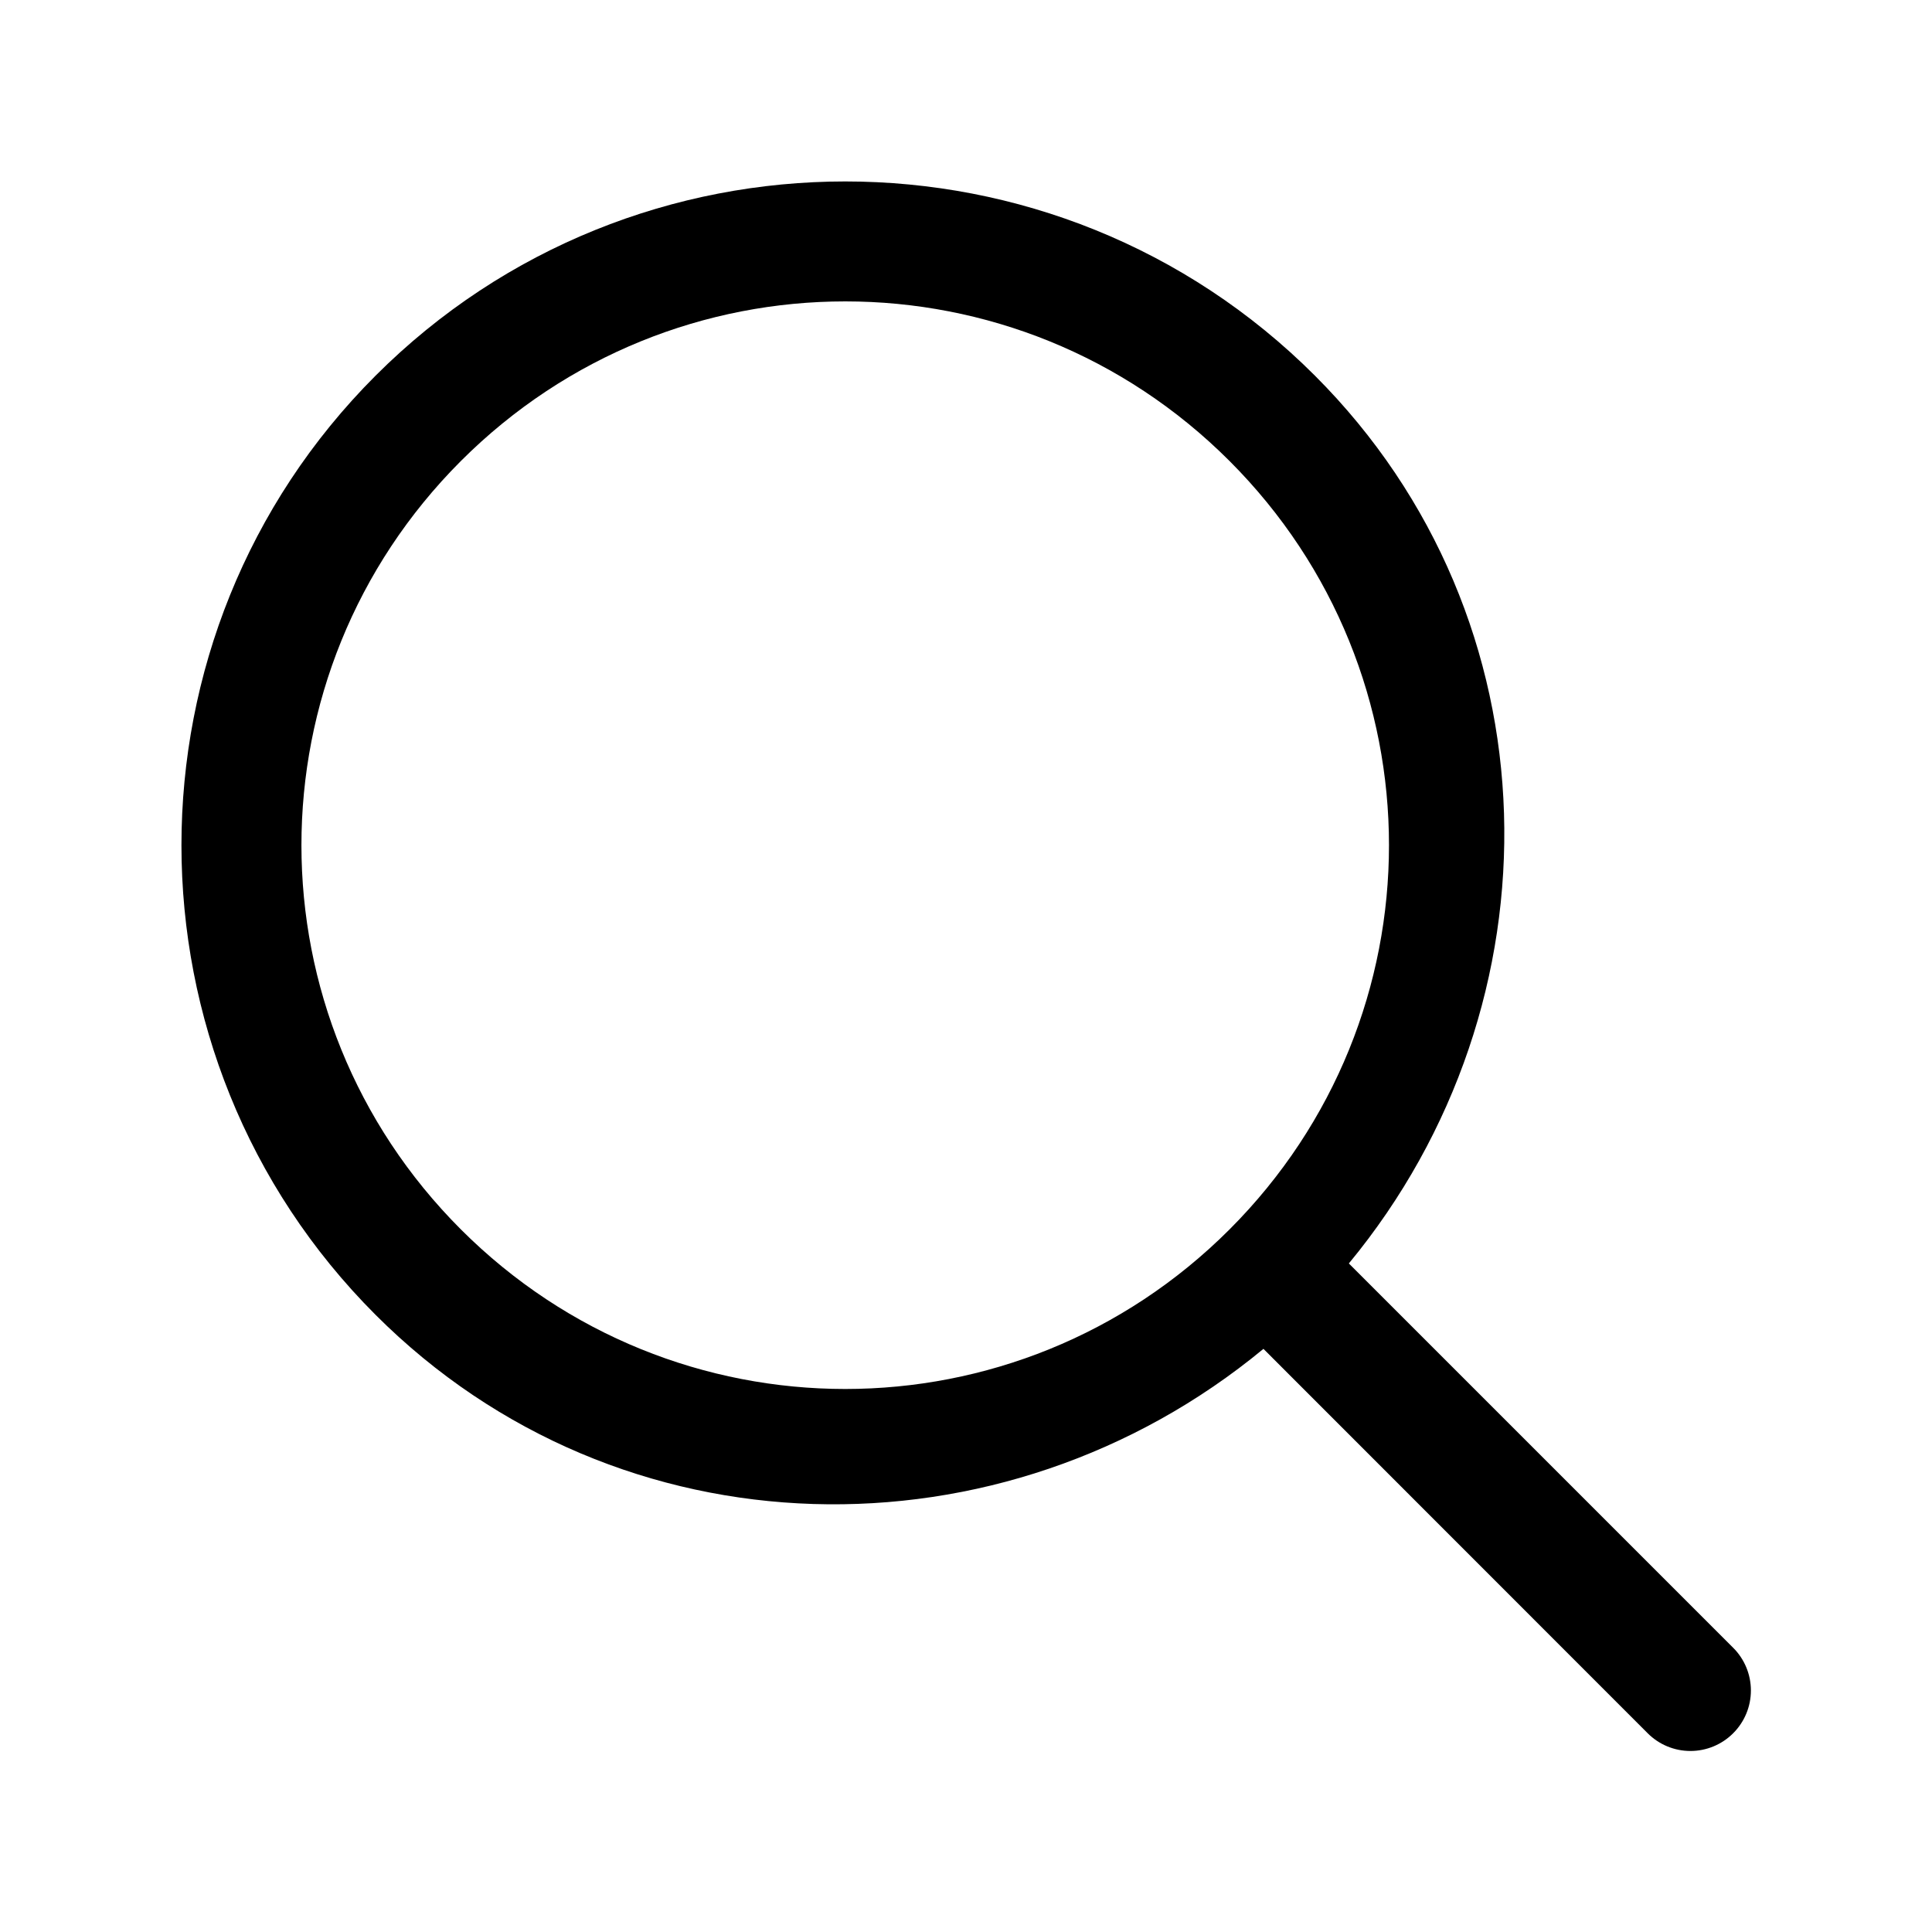
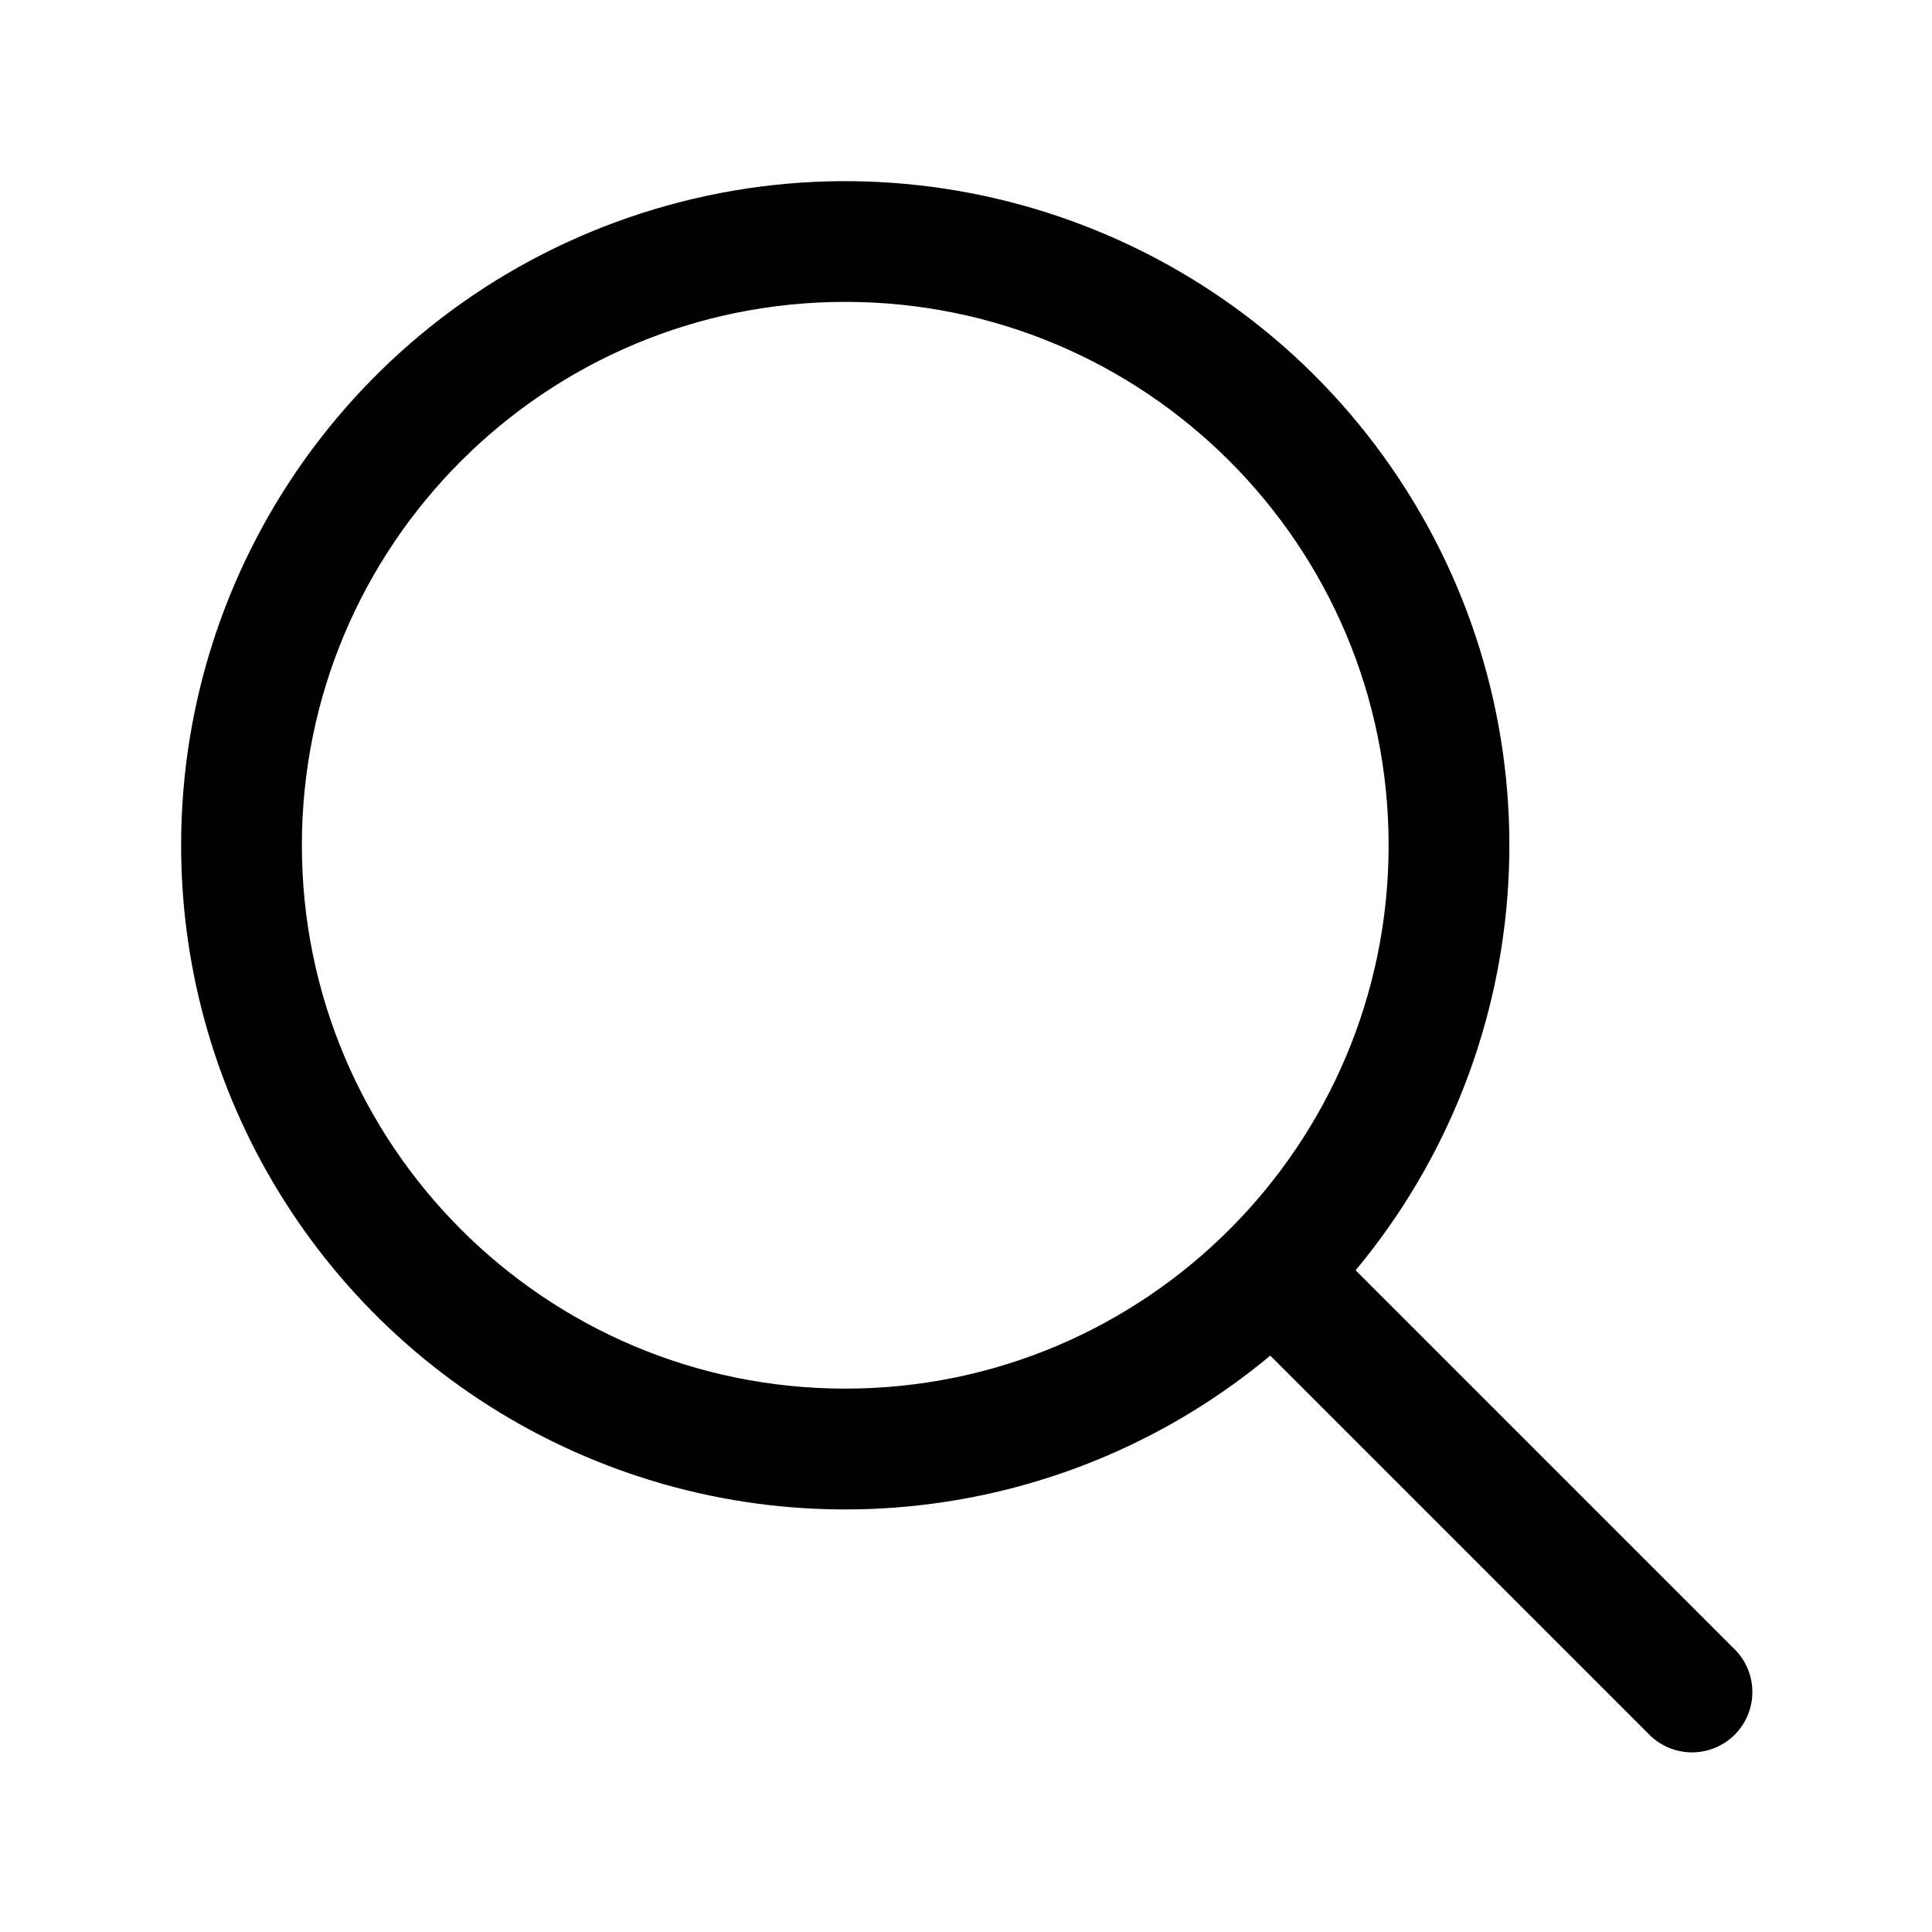
- <svg xmlns="http://www.w3.org/2000/svg" width="24" height="24" viewBox="0 0 24 24" version="1.1" id="svg1">
-   <defs id="defs1" />
-   <path style="baseline-shift:baseline;display:inline;overflow:visible;vector-effect:none;fill:currentColor;stroke-linecap:round;stroke-linejoin:round;enable-background:accumulate;stop-color:#000000;stop-opacity:1;opacity:1" d="m 10.5,2.254 c -2.113,-9e-7 -4.226,0.804 -5.834,2.412 -3.216,3.216 -3.216,8.452 0,11.668 3.028,3.028 7.792,3.096 11.029,0.422 l 4.773,4.775 a 0.75,0.75 0 0 0 1.062,0 0.75,0.75 0 0 0 0,-1.062 L 16.756,15.695 C 19.43,12.458 19.362,7.694 16.334,4.666 14.726,3.058 12.613,2.254 10.5,2.254 Z m 0,1.49 c 1.726,8e-7 3.452,0.661 4.773,1.982 2.642,2.642 2.642,6.904 0,9.547 -2.642,2.642 -6.904,2.642 -9.547,0 -2.642,-2.642 -2.642,-6.904 0,-9.547 C 7.048,4.405 8.774,3.744 10.5,3.744 Z" id="path1" />
+ <svg xmlns="http://www.w3.org/2000/svg" width="24" height="24" viewBox="0 0 24 24" fill="currentColor">
+   <path fill-rule="evenodd" d="M10.5 3.75a6.75 6.75 0 1 0 0 13.5 6.75 6.75 0 0 0 0-13.5ZM2.25 10.5a8.25 8.25 0 1 1 14.59 5.28l4.69 4.69a.75.75 0 1 1-1.06 1.06l-4.69-4.69A8.25 8.25 0 0 1 2.25 10.5Z" clip-rule="evenodd" />
</svg>
